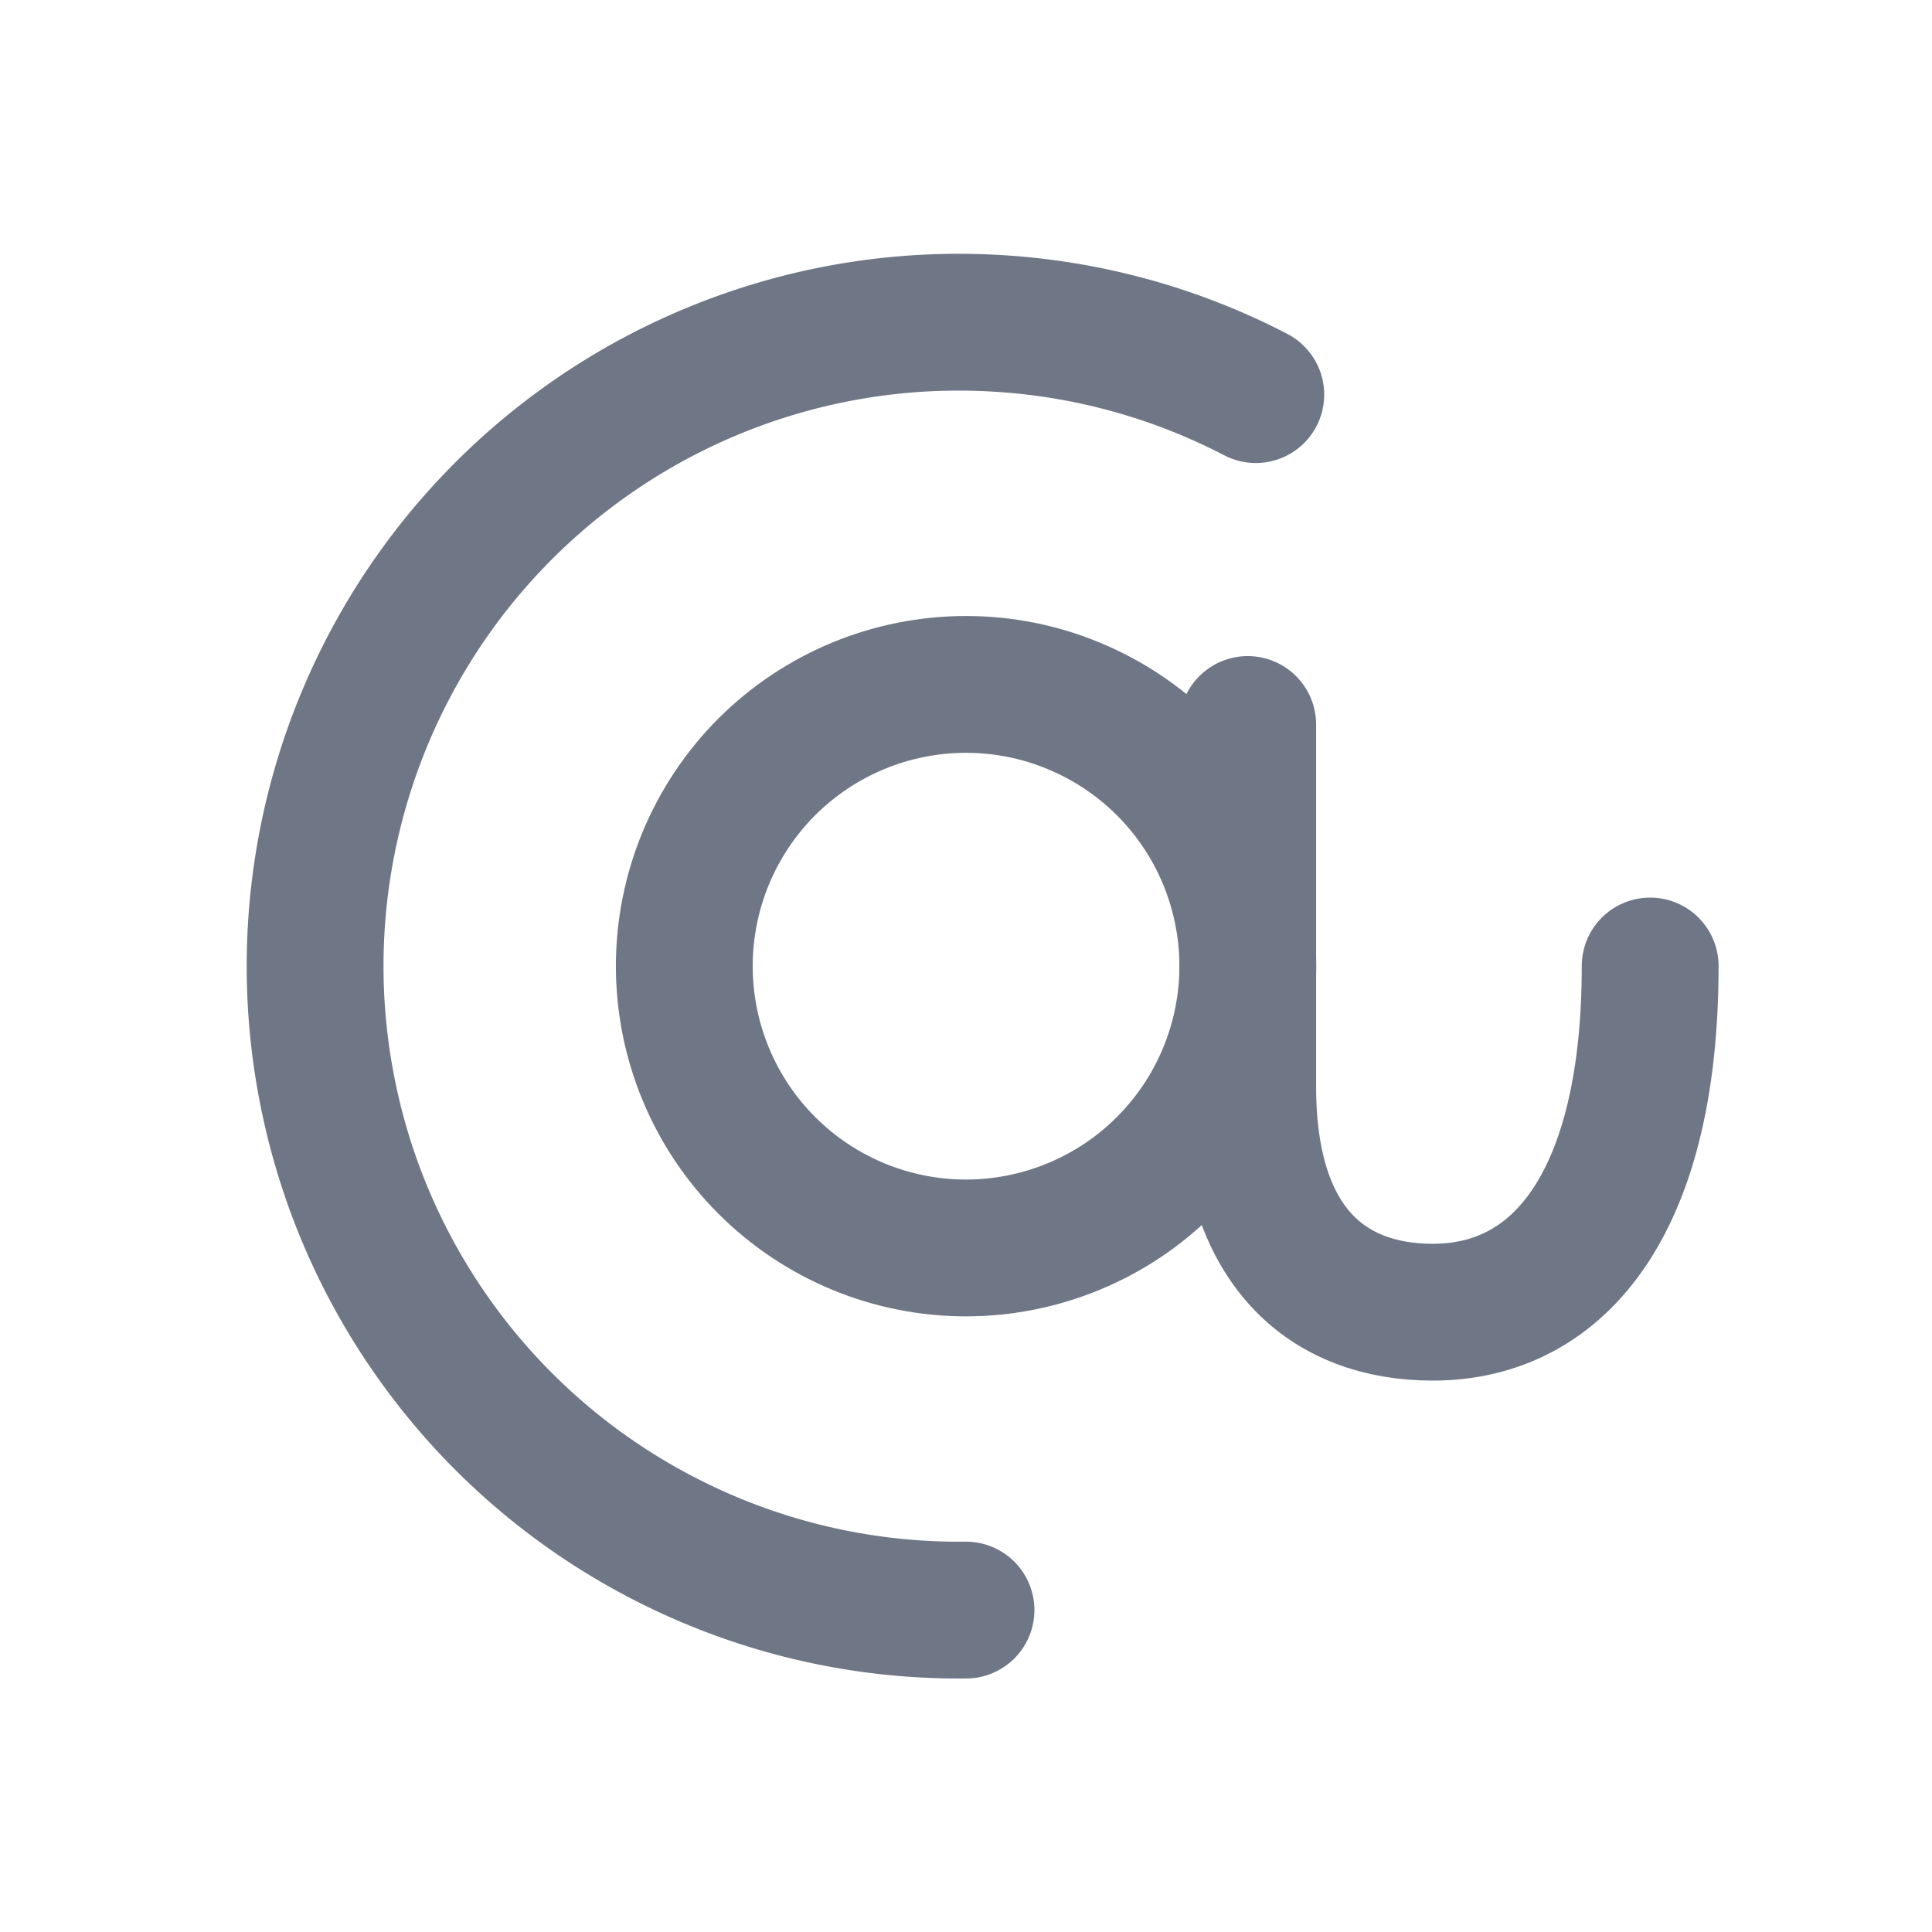
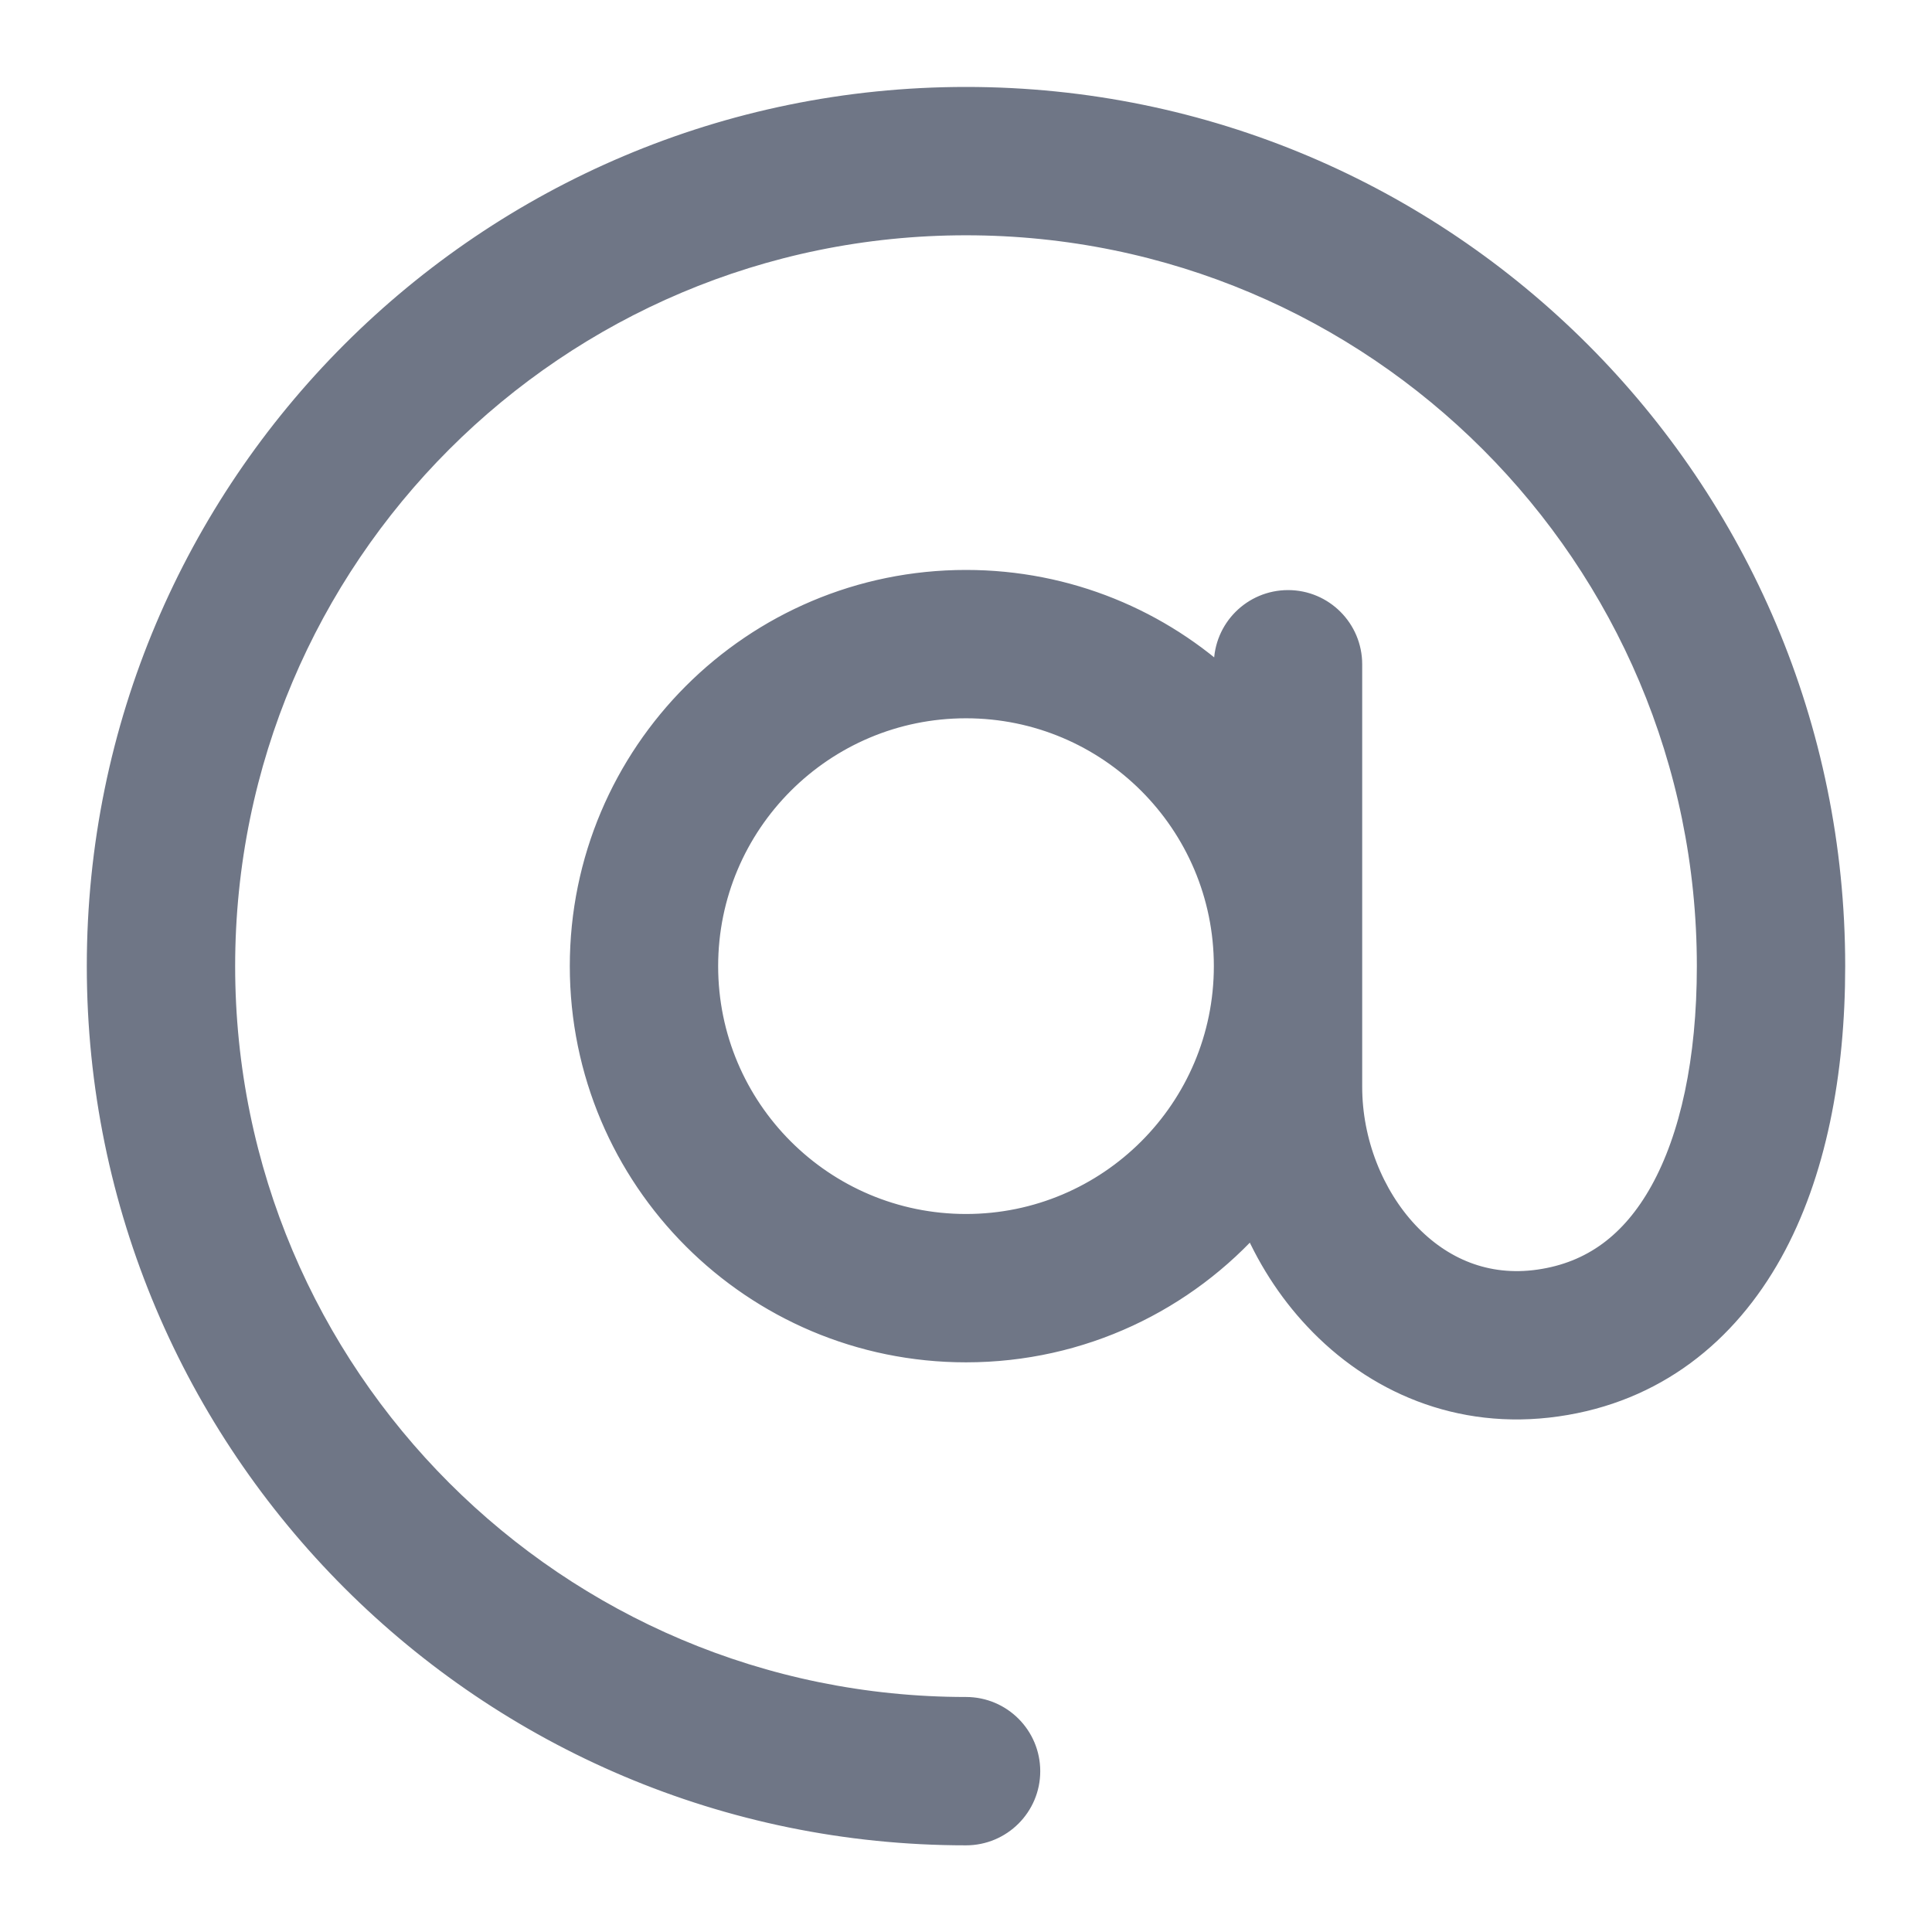
- <svg xmlns="http://www.w3.org/2000/svg" preserveAspectRatio="none" overflow="visible" style="display: block;" width="16" height="16" viewBox="0 0 16 16" fill="none">
-   <g id="SVG">
-     <path id="Vector" d="M8 13.334C7.189 13.343 6.388 13.167 5.656 12.819C4.924 12.472 4.28 11.962 3.775 11.329C3.269 10.695 2.914 9.955 2.738 9.164C2.561 8.373 2.567 7.553 2.755 6.764C2.943 5.976 3.308 5.241 3.822 4.615C4.337 3.989 4.987 3.488 5.724 3.151C6.461 2.814 7.265 2.649 8.075 2.67C8.886 2.69 9.681 2.894 10.4 3.268" stroke="#6F7686" stroke-width="1.133" stroke-linecap="round" stroke-linejoin="round" />
-     <path id="Vector_2" d="M8.893 10.157C8.61 10.274 8.307 10.335 8 10.335C7.381 10.335 6.788 10.089 6.35 9.651C5.913 9.214 5.667 8.62 5.667 8.001C5.667 7.382 5.913 6.789 6.35 6.351C6.788 5.914 7.381 5.668 8 5.668C8.307 5.668 8.61 5.728 8.893 5.846C9.176 5.963 9.434 6.135 9.65 6.351C9.867 6.568 10.039 6.825 10.156 7.108C10.273 7.391 10.334 7.695 10.334 8.001C10.334 8.308 10.273 8.611 10.156 8.894C10.039 9.177 9.867 9.435 9.65 9.651C9.434 9.868 9.176 10.04 8.893 10.157Z" stroke="#6F7686" stroke-width="1.133" stroke-linecap="round" stroke-linejoin="round" />
-     <path id="Vector_3" d="M10.333 6V9C10.333 10.333 11 10.867 11.866 10.867C12.933 10.867 13.666 9.933 13.666 8" stroke="#6F7686" stroke-width="1.133" stroke-linecap="round" stroke-linejoin="round" />
-   </g>
+ <svg xmlns="http://www.w3.org/2000/svg" width="14" height="14" viewBox="0 0 14 14" fill="none">
+   <path fill-rule="evenodd" clip-rule="evenodd" d="M1.604 7.001C1.604 4.021 4.02 1.605 7 1.605C9.98 1.605 12.396 4.021 12.396 7.001C12.396 7.686 12.273 8.248 12.054 8.642C11.842 9.023 11.547 9.243 11.155 9.299C10.766 9.355 10.433 9.211 10.184 8.946C9.928 8.673 9.771 8.278 9.771 7.876V4.814C9.771 4.572 9.575 4.376 9.334 4.376C9.092 4.376 8.896 4.572 8.896 4.814V4.981C8.401 4.515 7.734 4.23 7 4.23C5.47 4.23 4.229 5.471 4.229 7.001C4.229 8.532 5.47 9.772 7 9.772C7.832 9.772 8.578 9.406 9.086 8.826C9.196 9.092 9.351 9.337 9.546 9.544C9.965 9.991 10.573 10.266 11.279 10.165C11.982 10.065 12.495 9.649 12.819 9.067C13.134 8.5 13.271 7.775 13.271 7.001C13.271 3.538 10.464 0.73 7 0.73C3.537 0.73 0.729 3.538 0.729 7.001C0.729 10.465 3.537 13.272 7 13.272C7.242 13.272 7.438 13.076 7.438 12.835C7.438 12.593 7.242 12.397 7 12.397C4.02 12.397 1.604 9.981 1.604 7.001ZM8.896 7.001C8.896 8.048 8.047 8.897 7 8.897C5.953 8.897 5.104 8.048 5.104 7.001C5.104 5.954 5.953 5.105 7 5.105C8.047 5.105 8.896 5.954 8.896 7.001Z" fill="#6F7686" stroke="#6F7686" stroke-width="0.2" stroke-linecap="round" stroke-linejoin="round" />
</svg>
